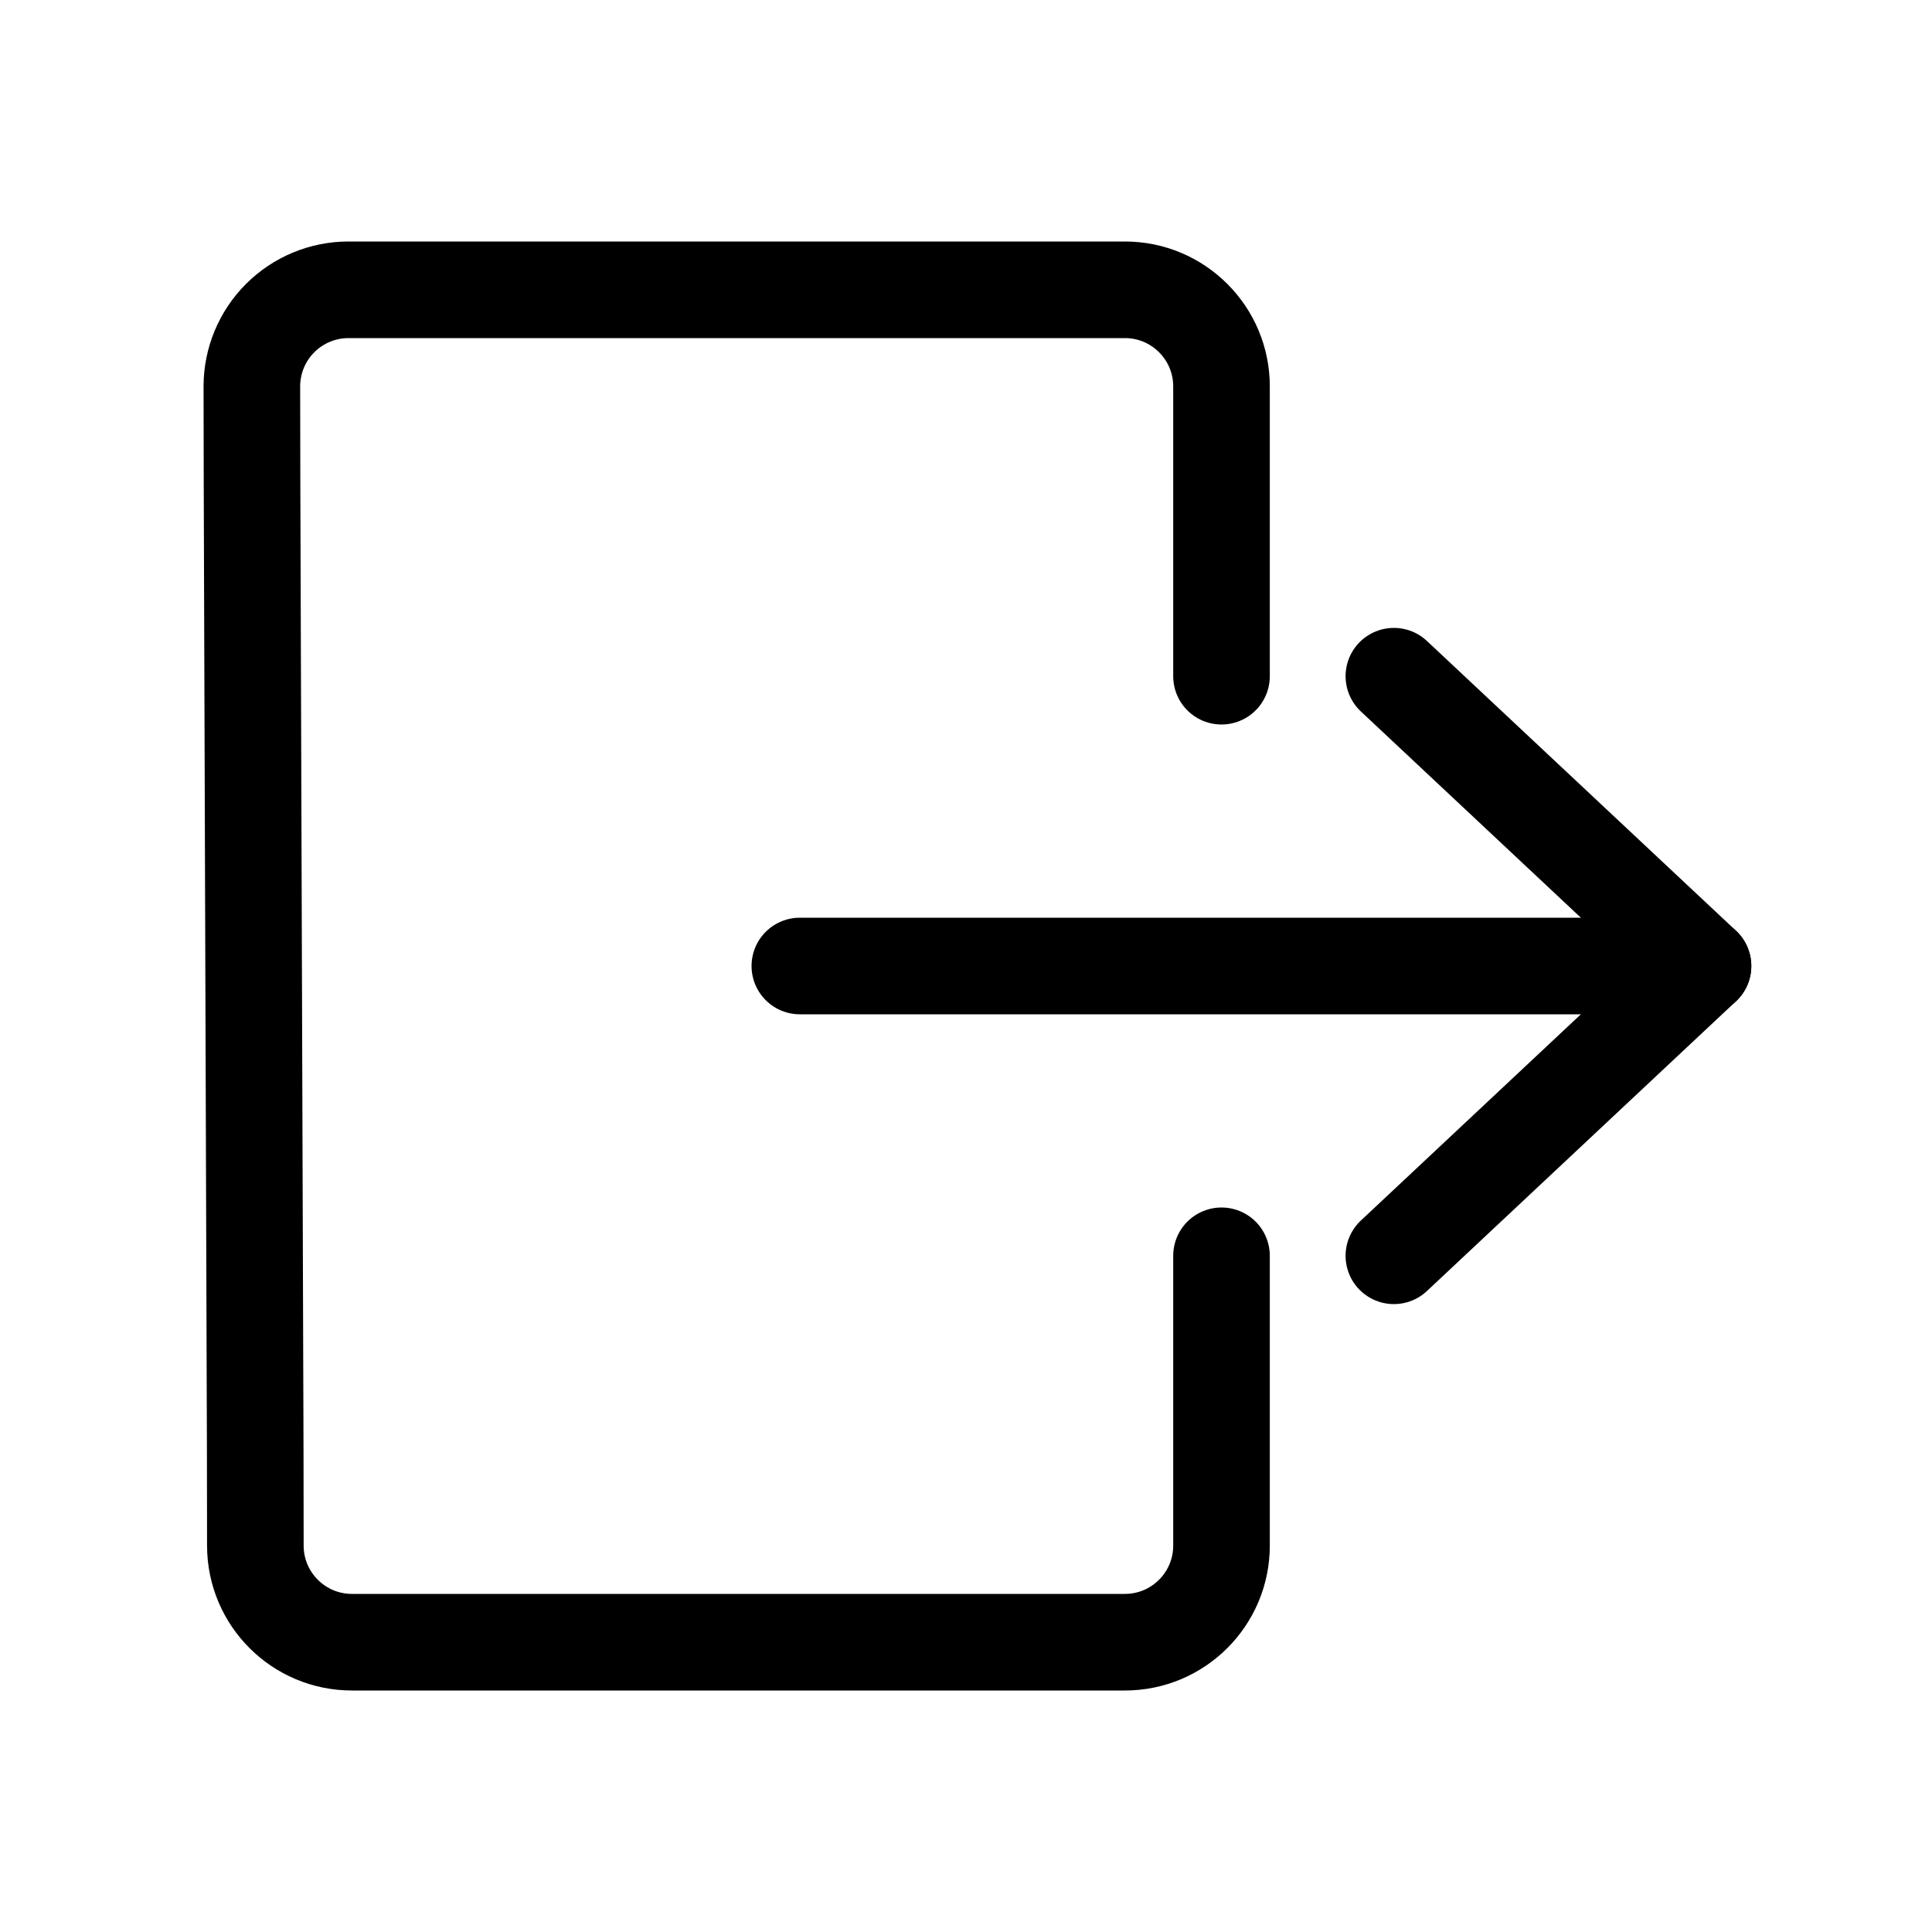
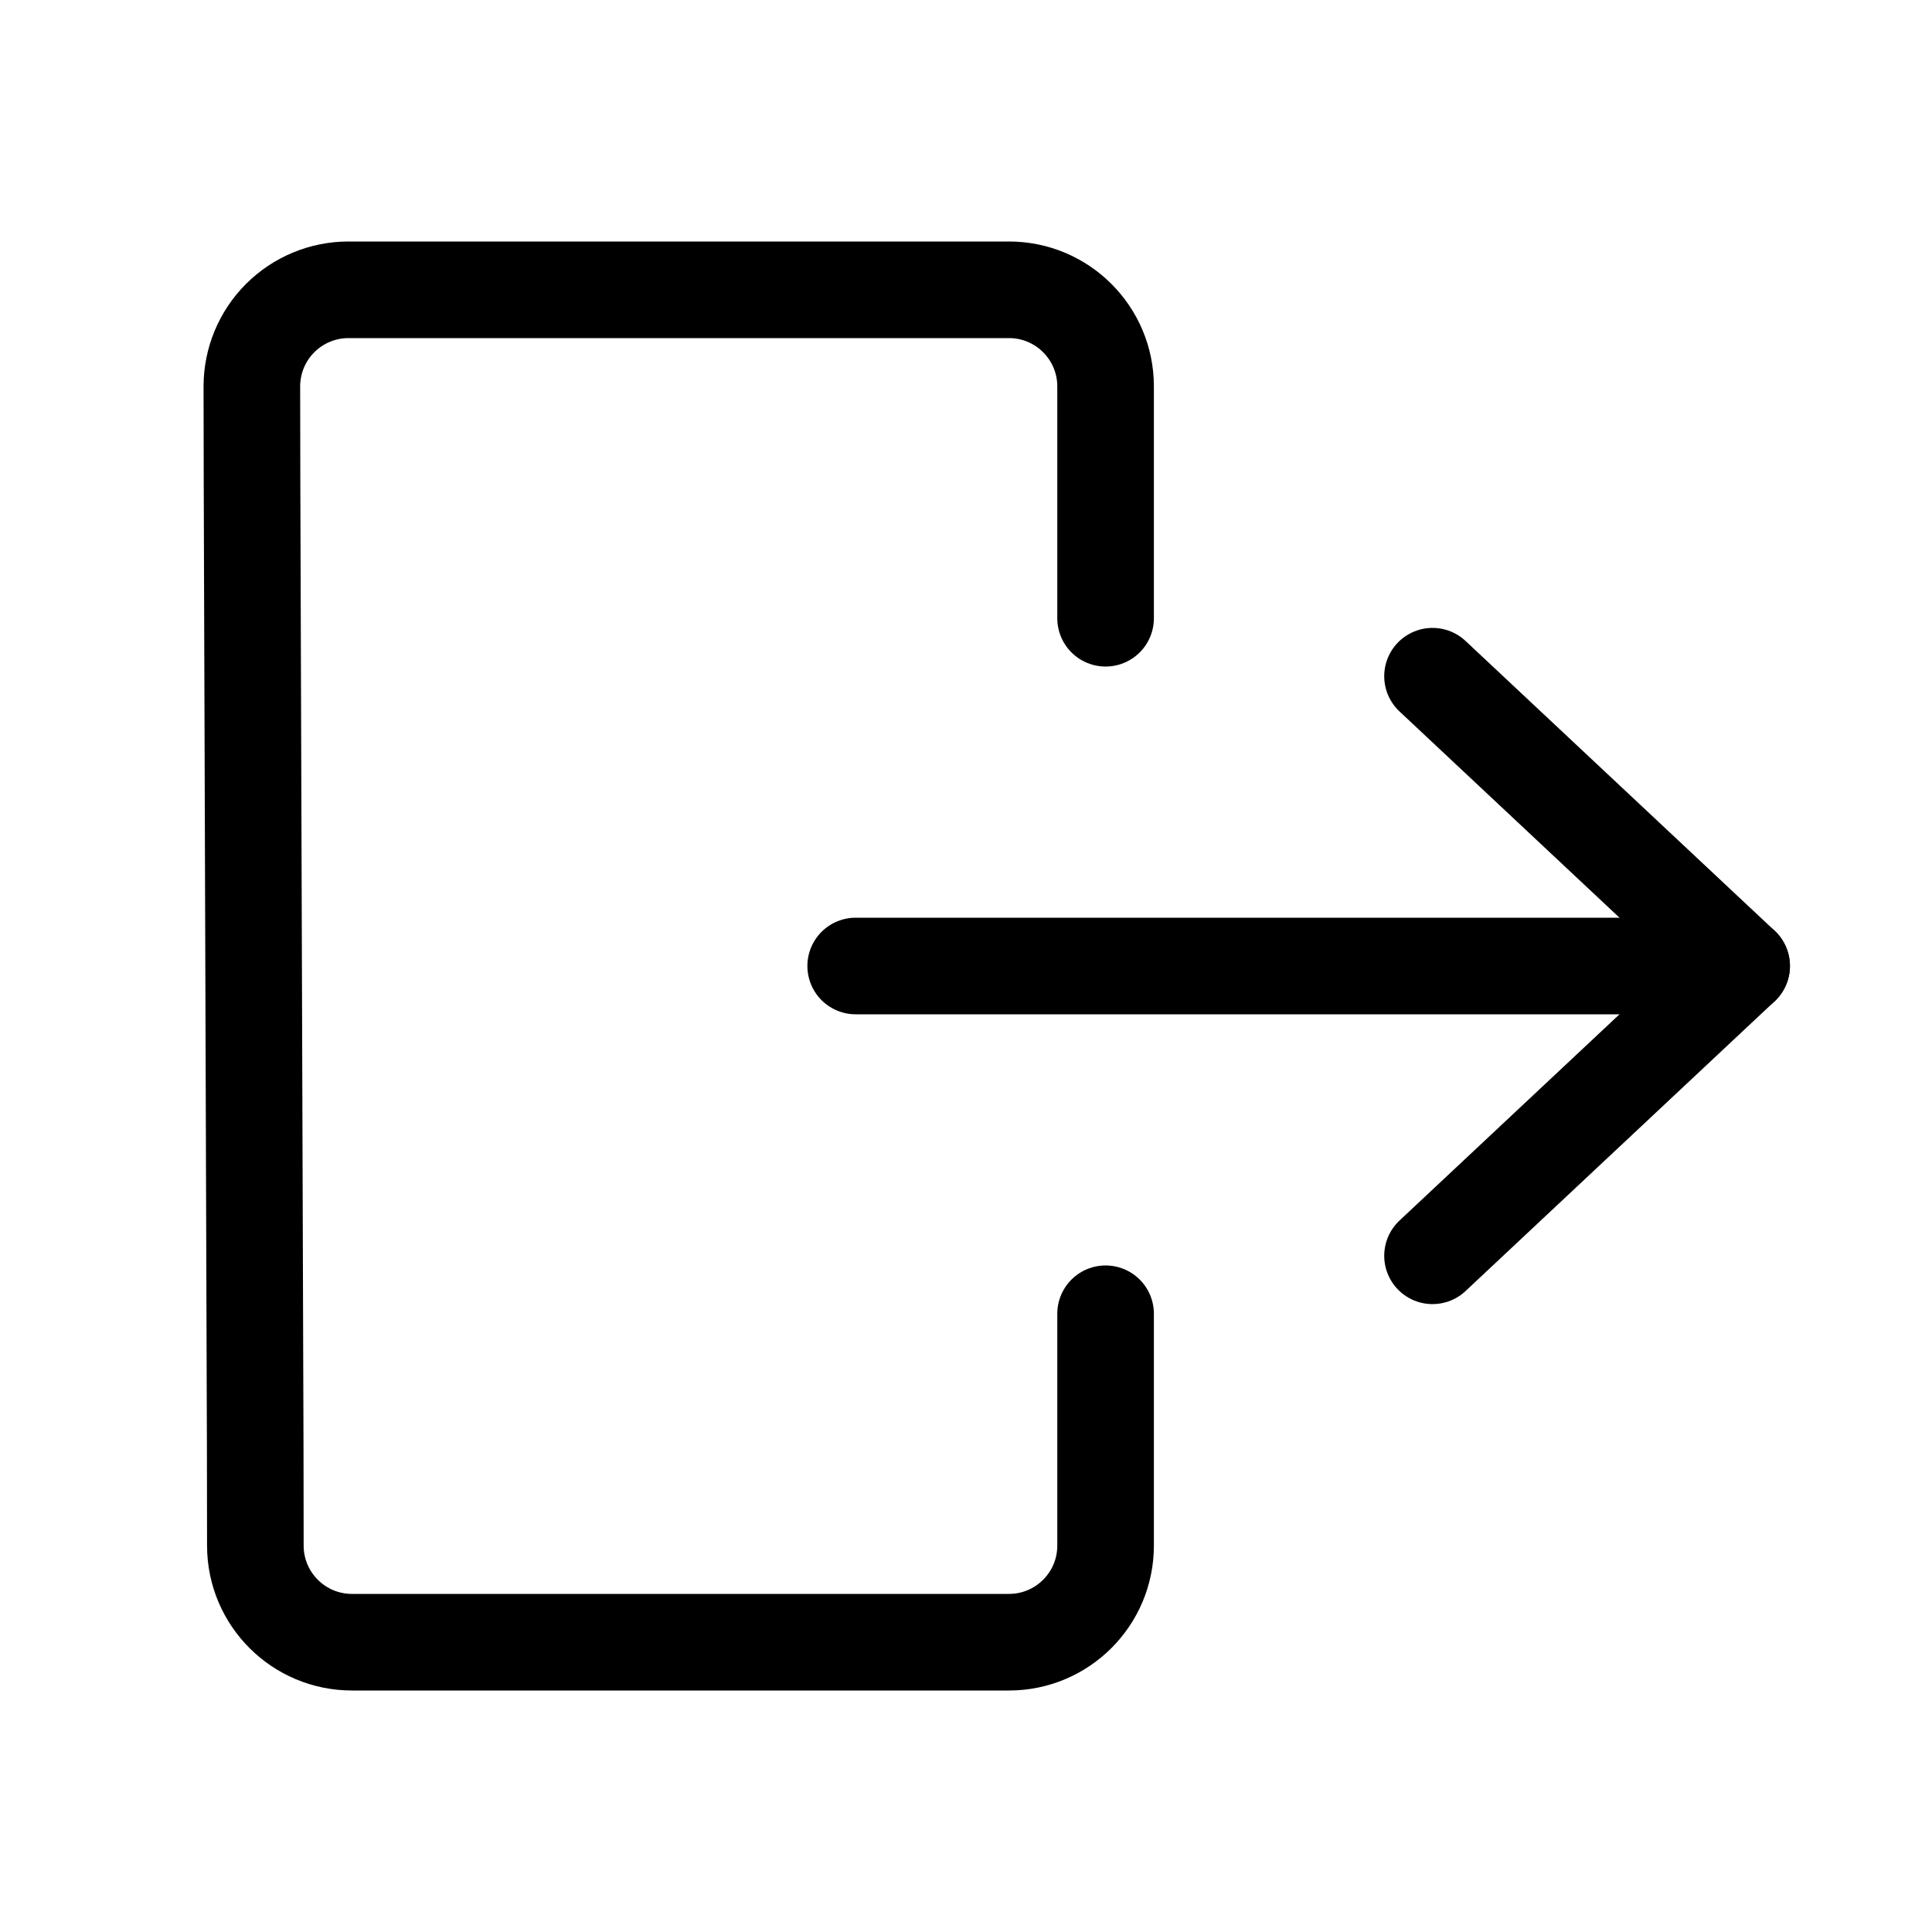
<svg xmlns="http://www.w3.org/2000/svg" width="100%" height="100%" viewBox="0 0 100 100" version="1.1" xml:space="preserve" style="fill-rule:evenodd;clip-rule:evenodd;stroke-linecap:round;stroke-linejoin:round;stroke-miterlimit:1.5;">
  <g>
-     <path d="M63.225,35l0,-10c0,0 0,-2.5 0,-5c0,-2.761 -2.239,-5 -5,-5l-40.189,0c-1.327,0 -2.6,0.528 -3.538,1.467c-0.938,0.94 -1.464,2.214 -1.462,3.541c0.004,2.497 0.009,4.992 0.009,4.992l0.165,50c0,0 0.004,2.505 0.007,5.008c0.005,2.758 2.242,4.992 5,4.992l40.008,0c2.761,0 5,-2.239 5,-5c0,-2.5 0,-5 0,-5l0,-10" style="fill:none;stroke:#000;stroke-width:5px;" />
+     <path d="M57.225,32l0,-7l0,-5c0,-2.761 -2.239,-5 -5,-5l-34.189,0c-1.327,0 -2.6,0.528 -3.538,1.467c-0.938,0.94 -1.464,2.214 -1.462,3.541c0.004,2.497 0.009,4.992 0.009,4.992l0.165,50c0,0 0.004,2.505 0.007,5.008c0.005,2.758 2.242,4.992 5,4.992l34.008,0c2.761,0 5,-2.239 5,-5l0,-5l0,-7" style="fill:none;stroke:#000;stroke-width:5px;" />
    <g>
-       <path d="M72.147,35l16,15l-16,15" style="fill:none;stroke:#000;stroke-width:5px;" />
-       <path d="M41.4,50l46.747,0" style="fill:none;stroke:#000;stroke-width:5px;" />
+       <path d="M74.147,35l16,15l-16,15" style="fill:none;stroke:#000;stroke-width:5px;" />
+       <path d="M44.29,50l45.857,0" style="fill:none;stroke:#000;stroke-width:5px;" />
    </g>
  </g>
</svg>
